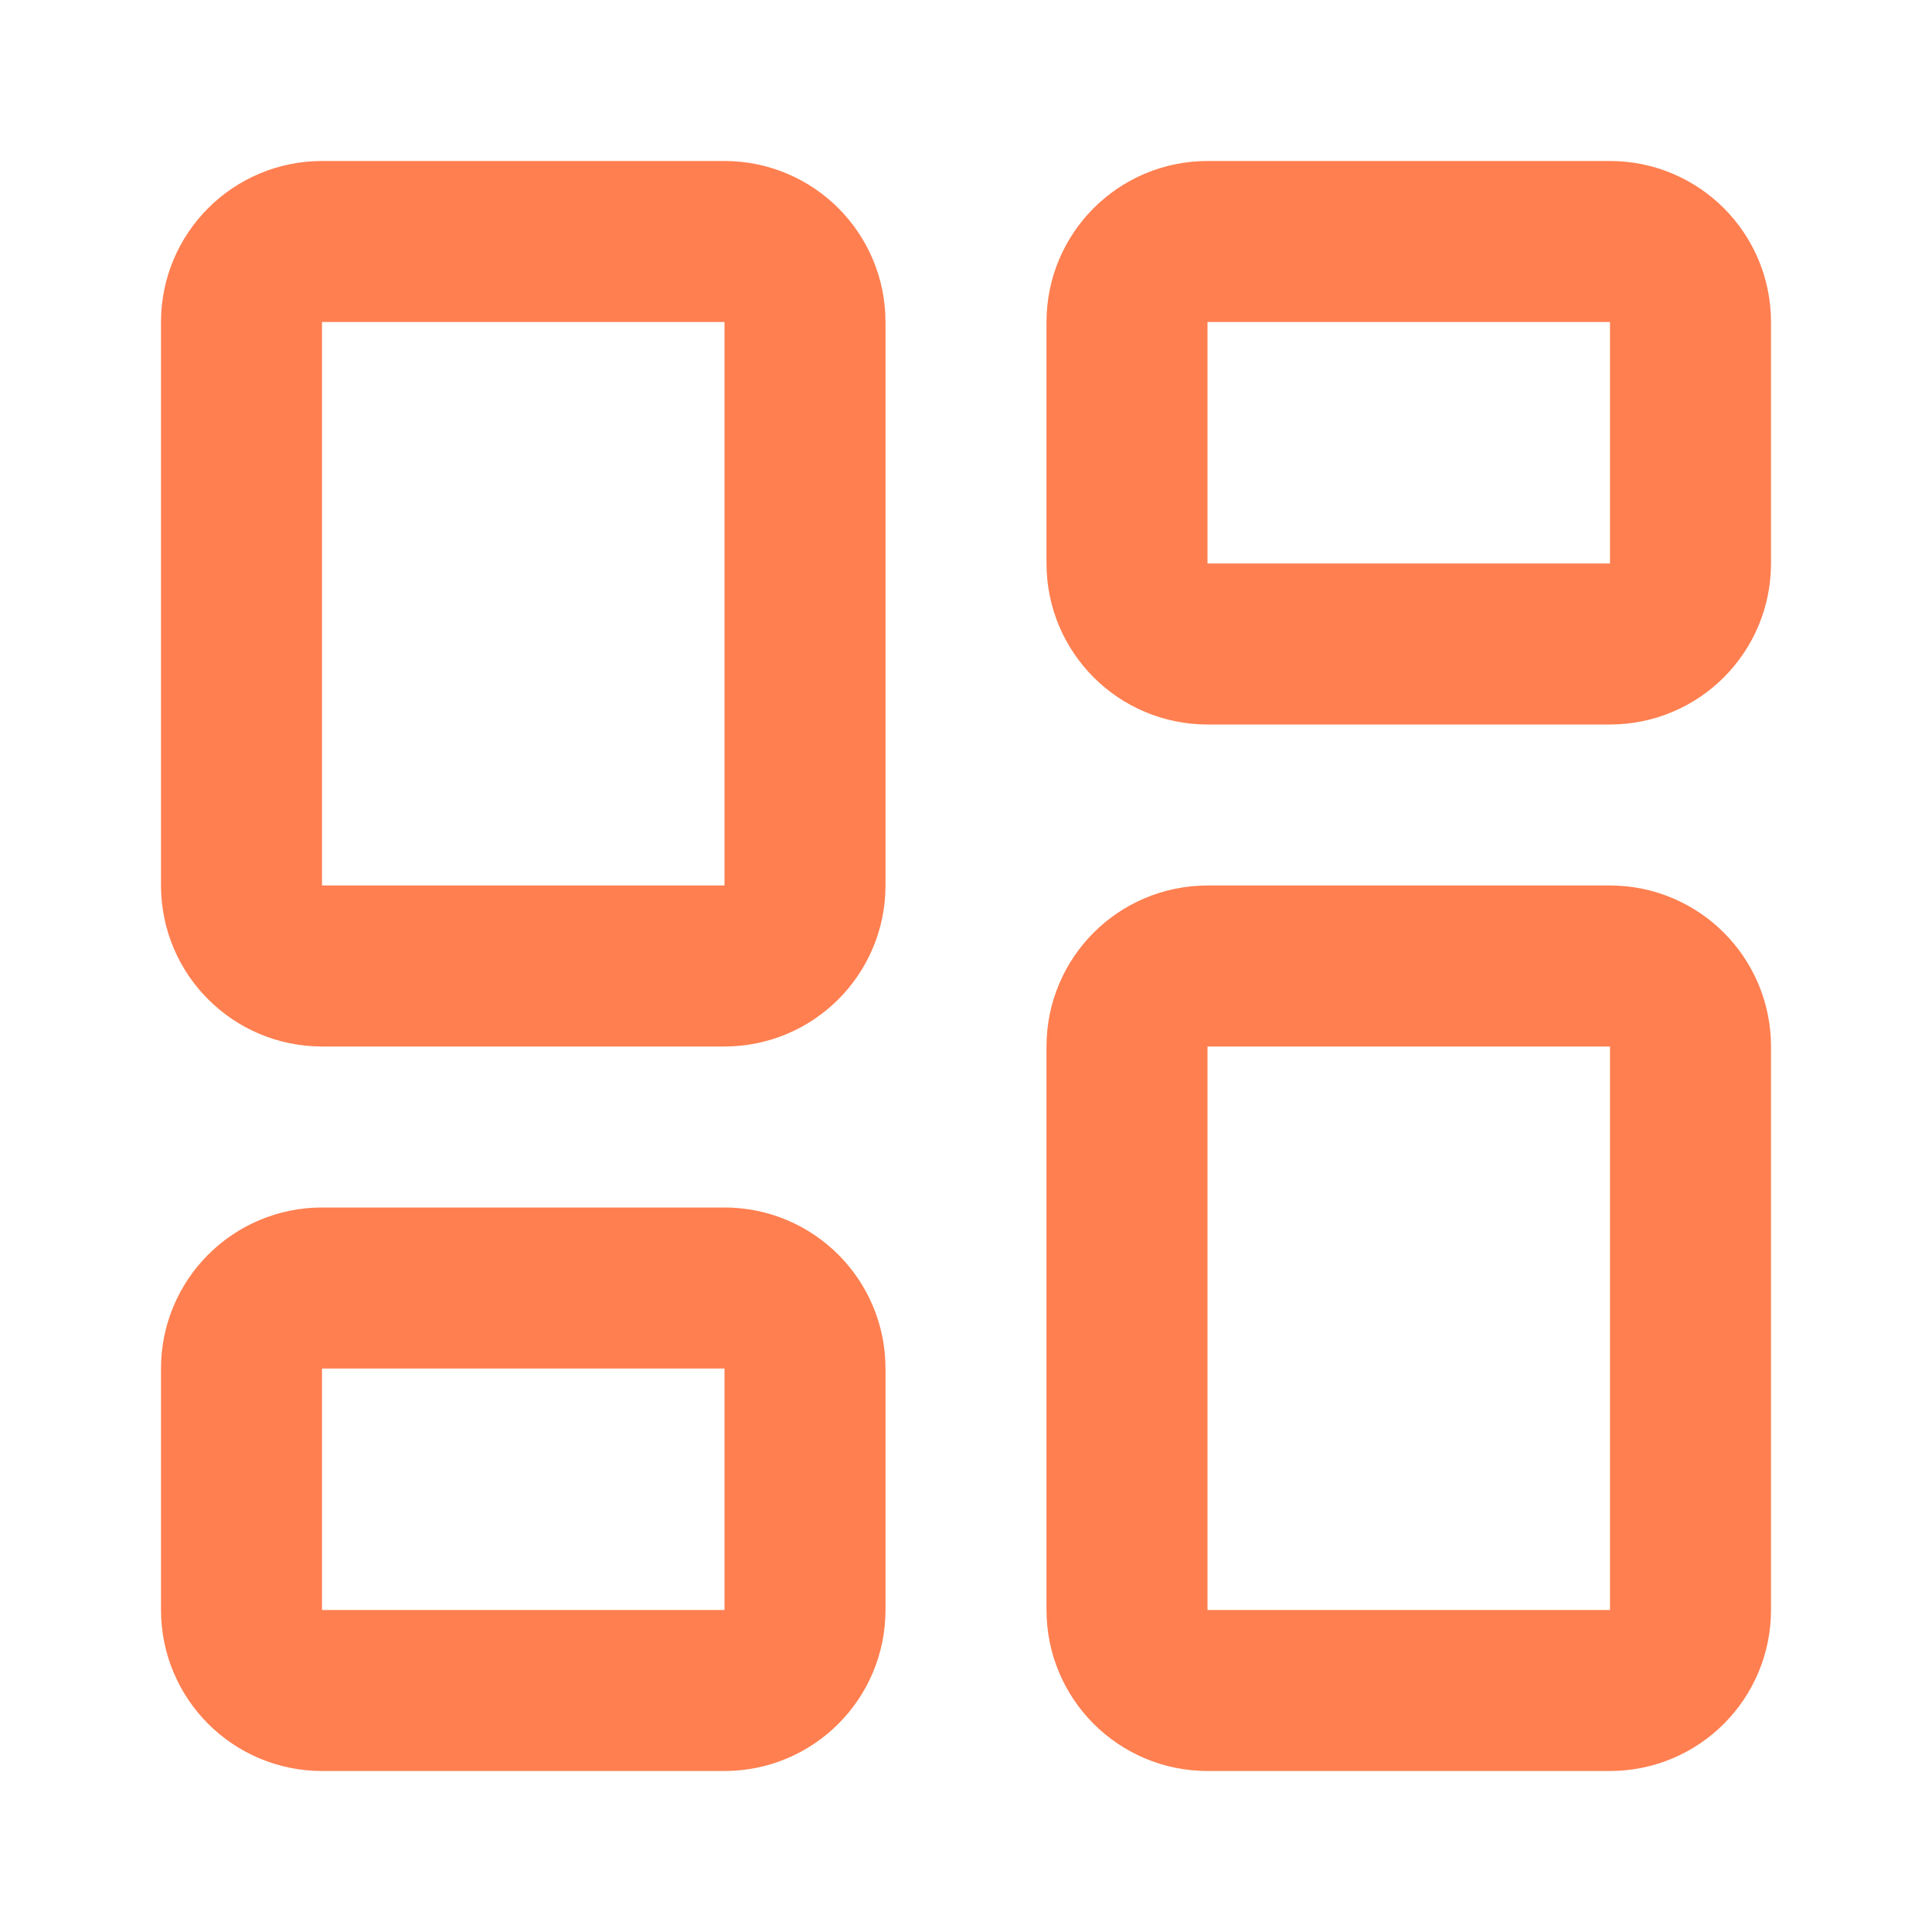
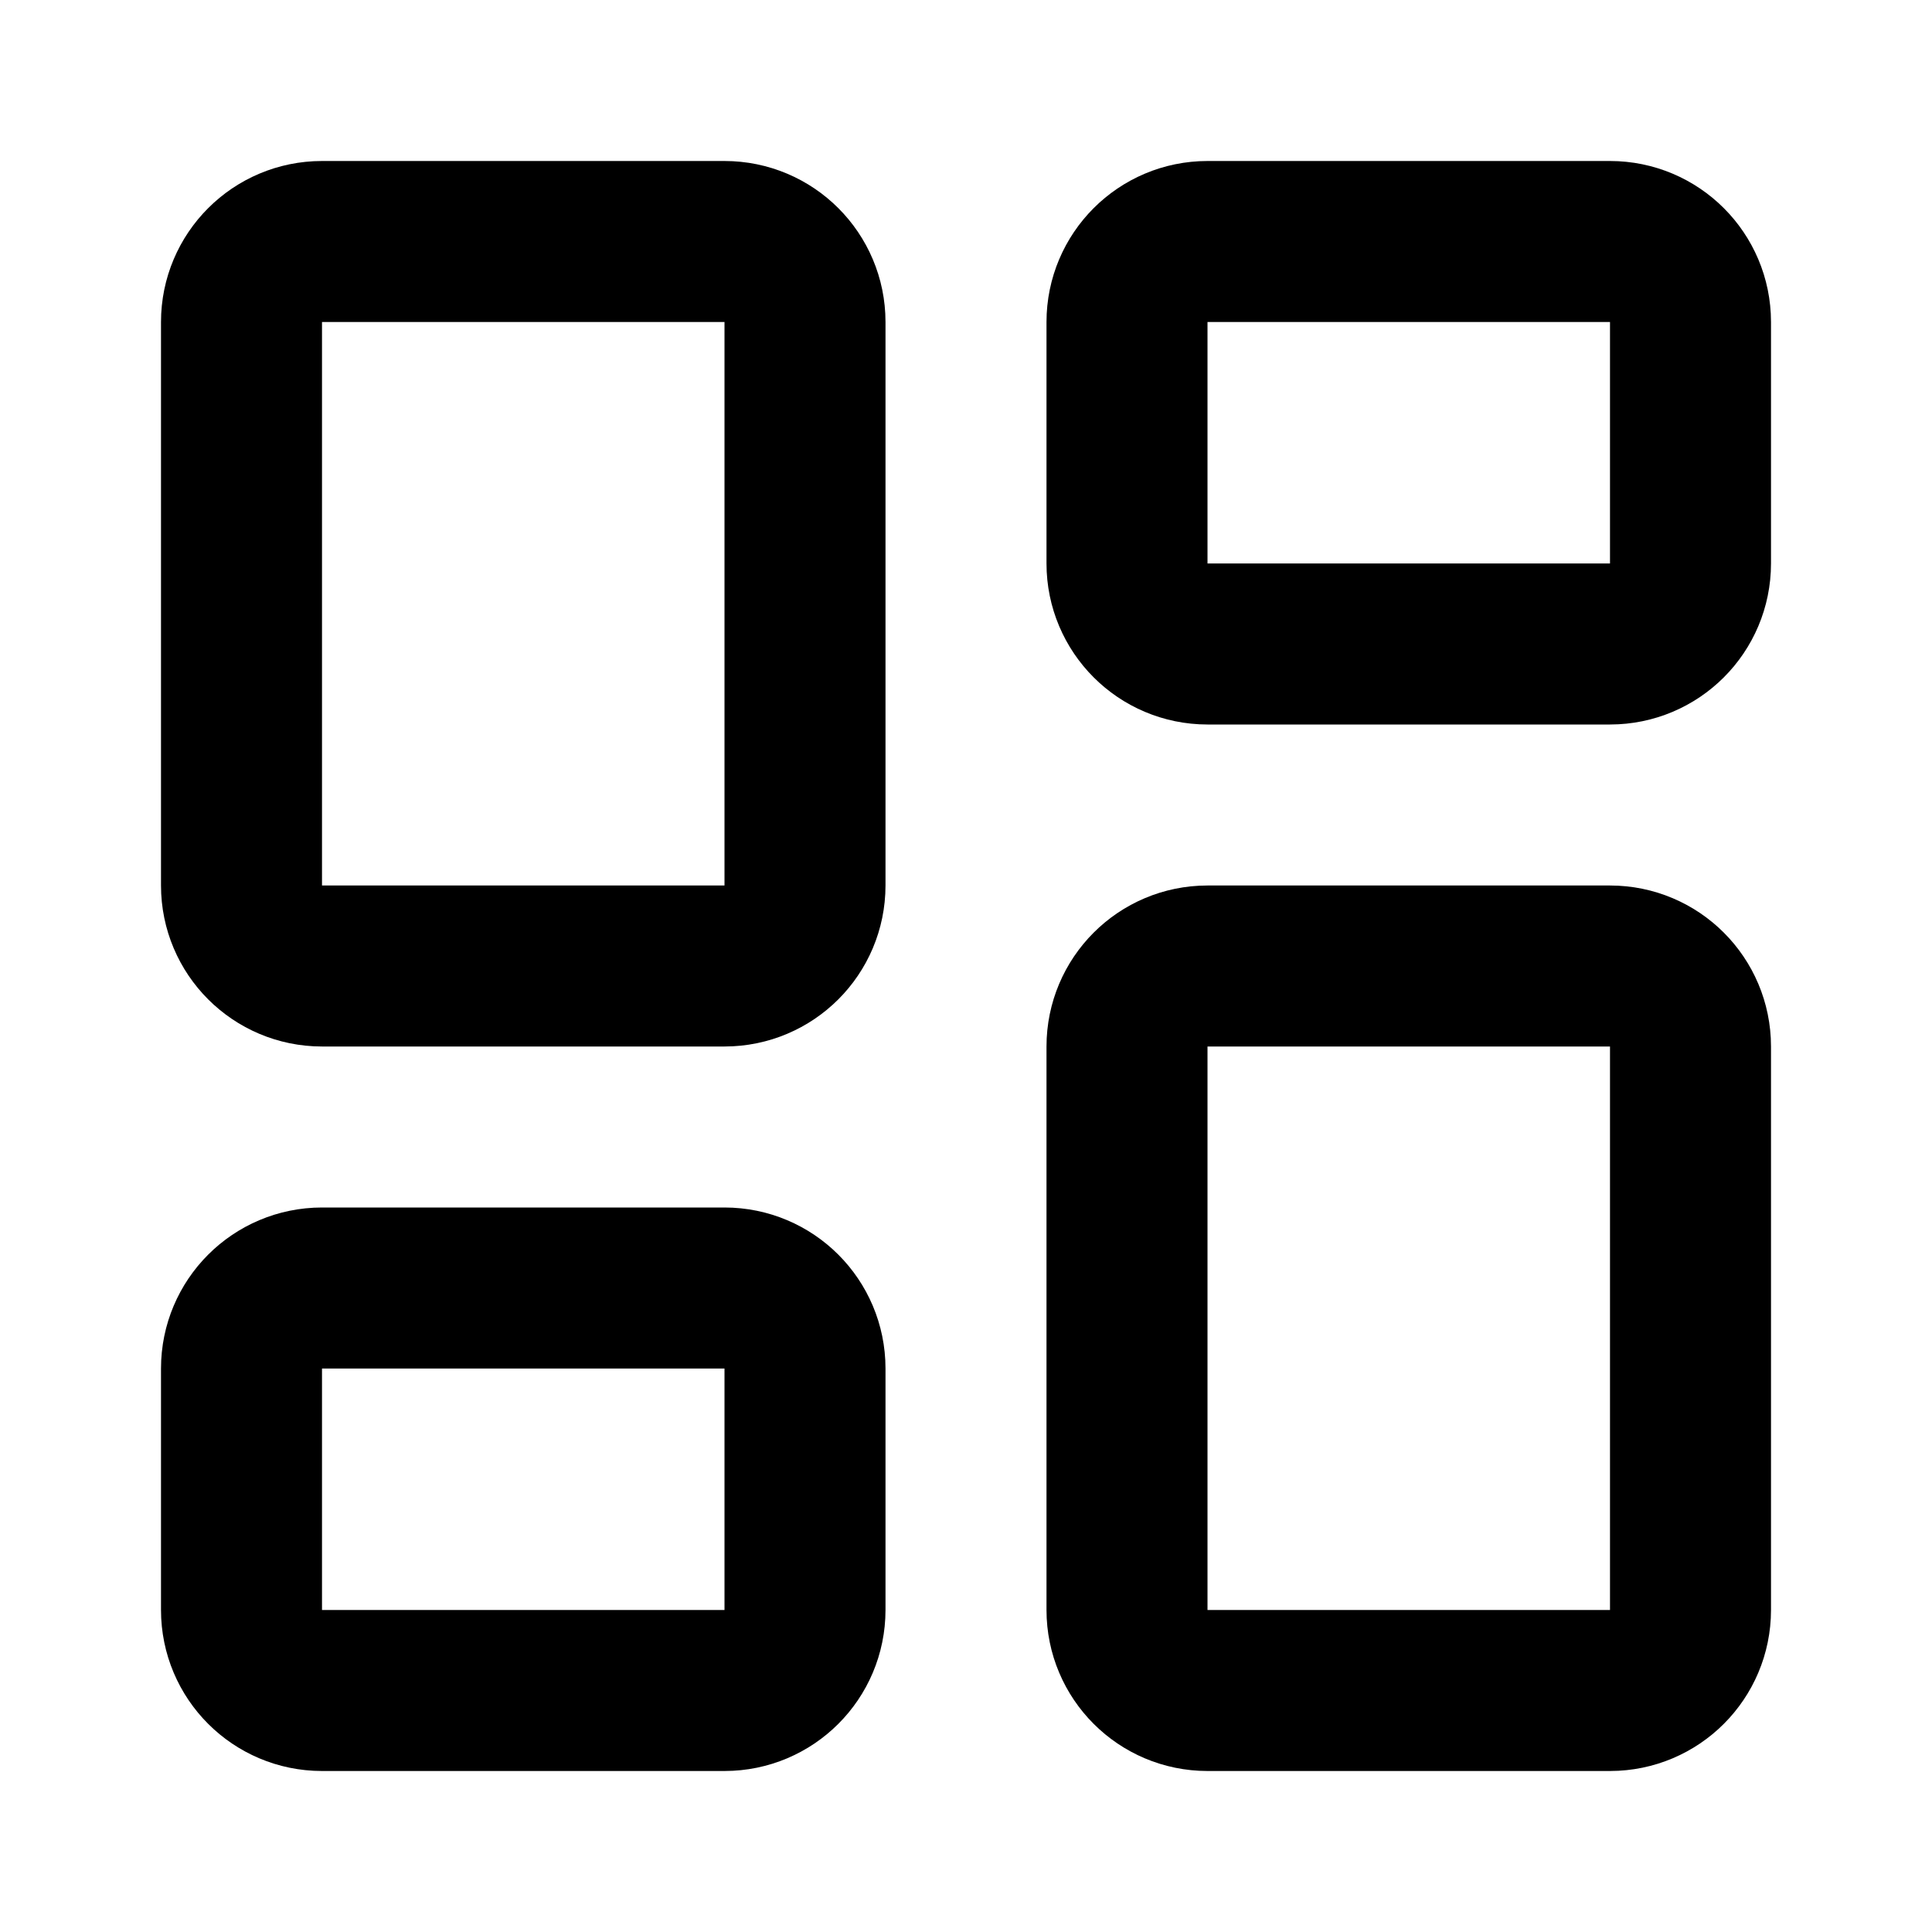
- <svg xmlns="http://www.w3.org/2000/svg" width="24" height="24" viewBox="0 0 24 24" fill="none" stroke="#ff7f50" stroke-width="2" stroke-linecap="round" stroke-linejoin="round" class="lucide lucide-layout-dashboard-icon lucide-layout-dashboard">
+ <svg xmlns="http://www.w3.org/2000/svg" width="24" height="24" viewBox="0 0 24 24" fill="none" stroke="currentColor" stroke-width="2" stroke-linecap="round" stroke-linejoin="round" class="lucide lucide-layout-dashboard-icon lucide-layout-dashboard">
  <rect width="7" height="9" x="3" y="3" rx="1" />
  <rect width="7" height="5" x="14" y="3" rx="1" />
  <rect width="7" height="9" x="14" y="12" rx="1" />
  <rect width="7" height="5" x="3" y="16" rx="1" />
</svg>
